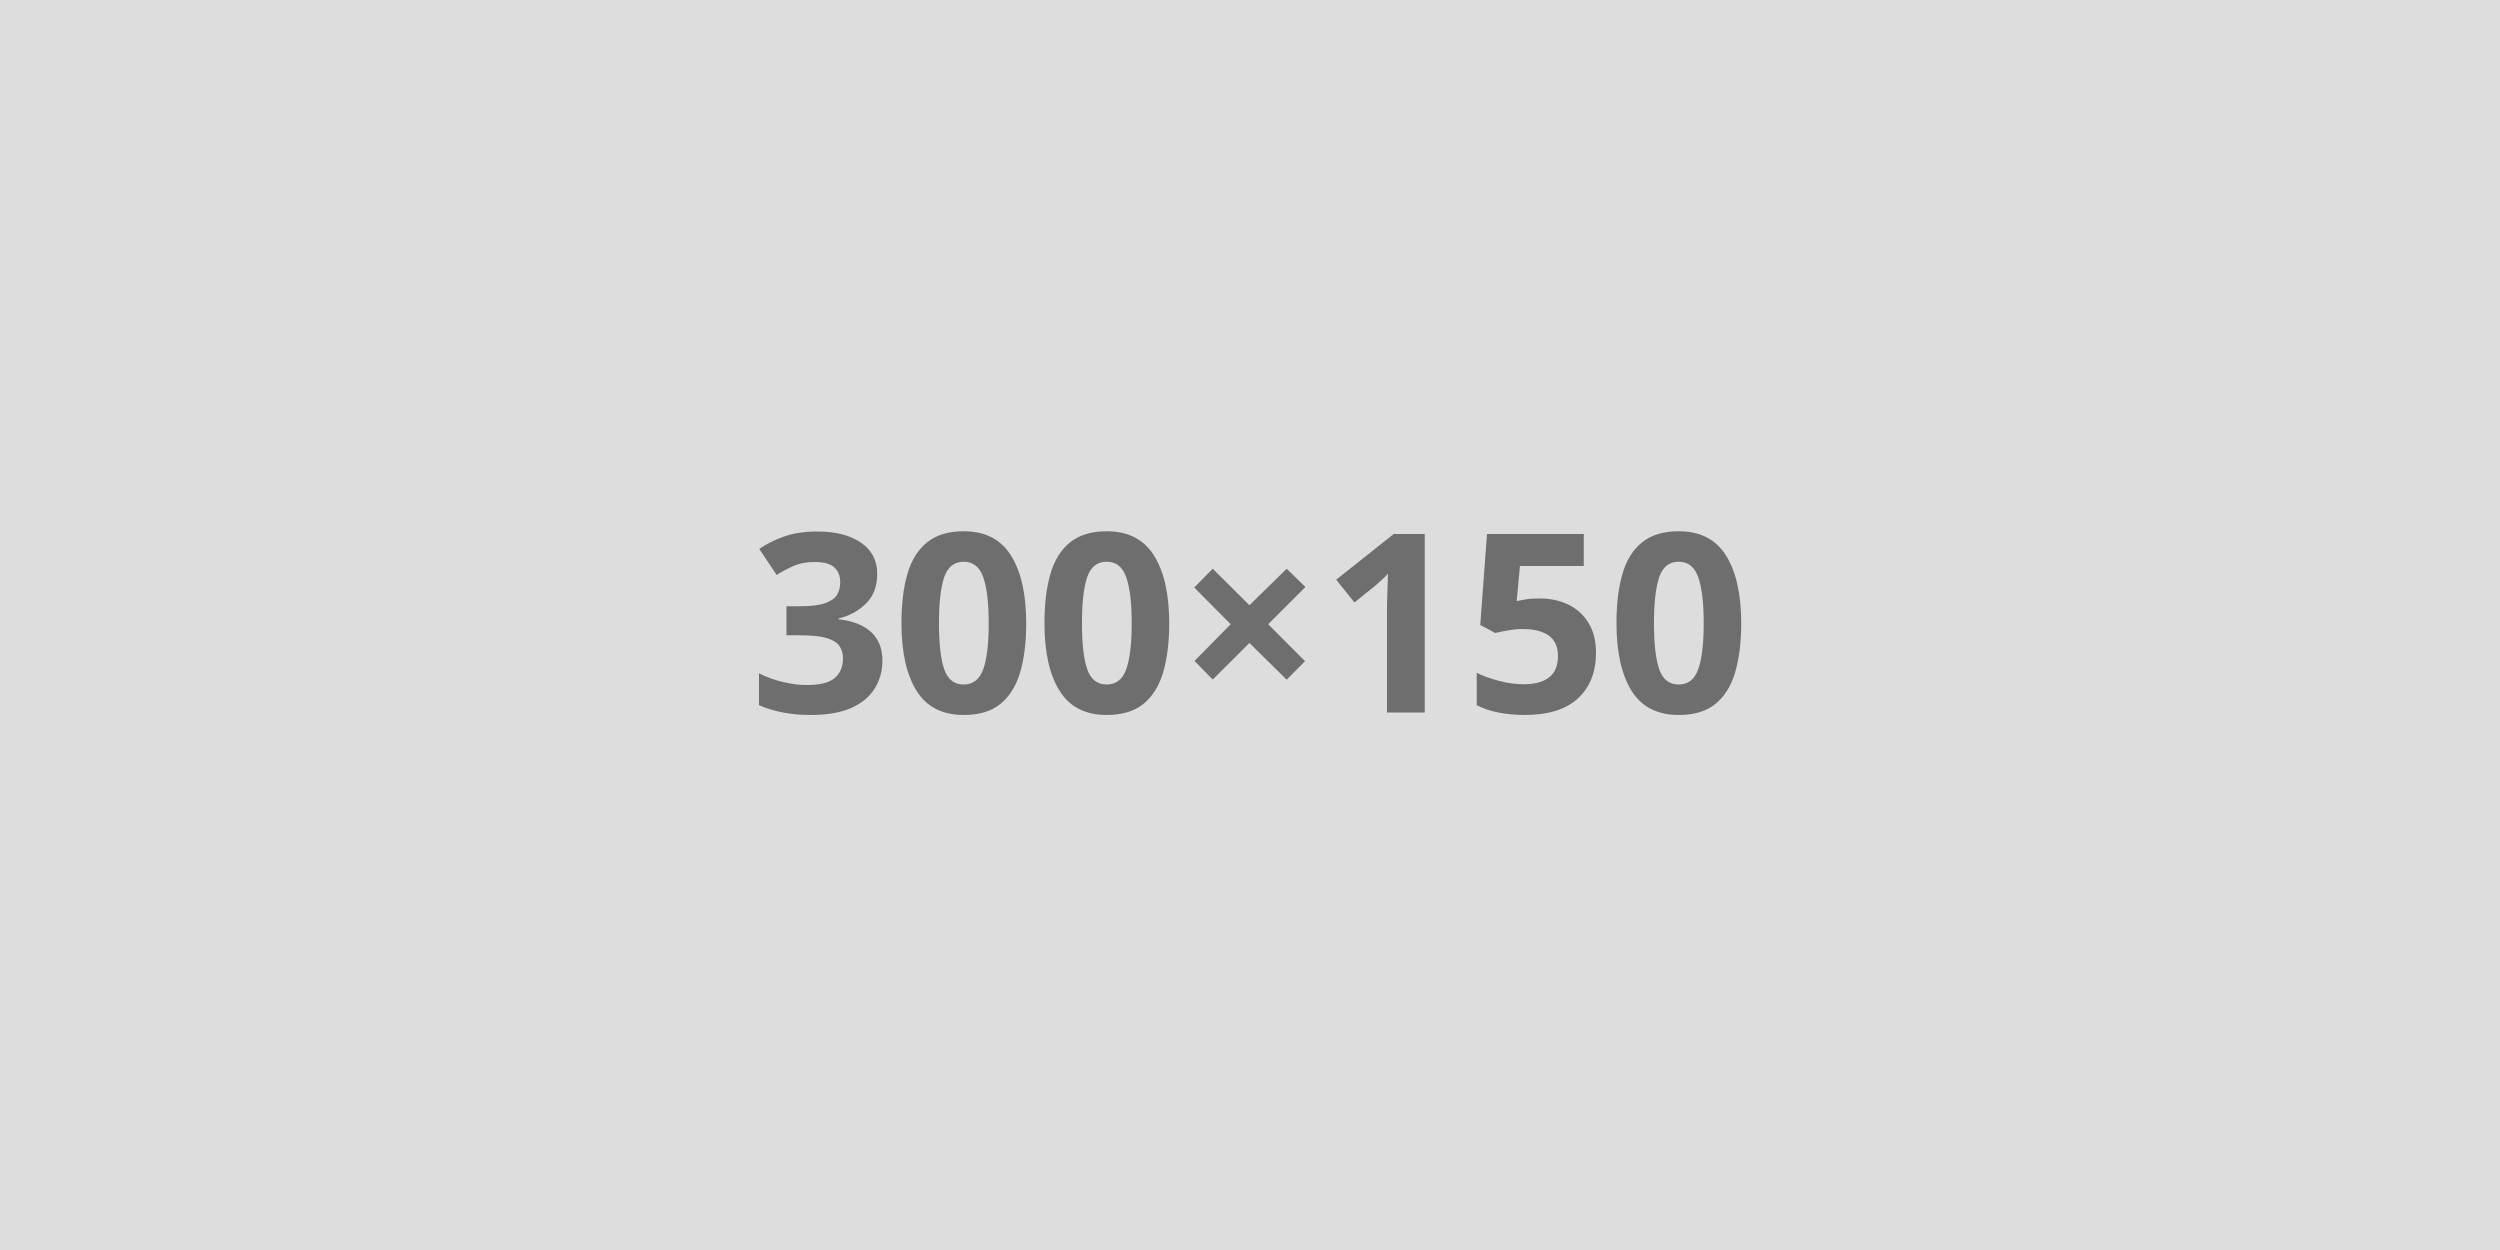
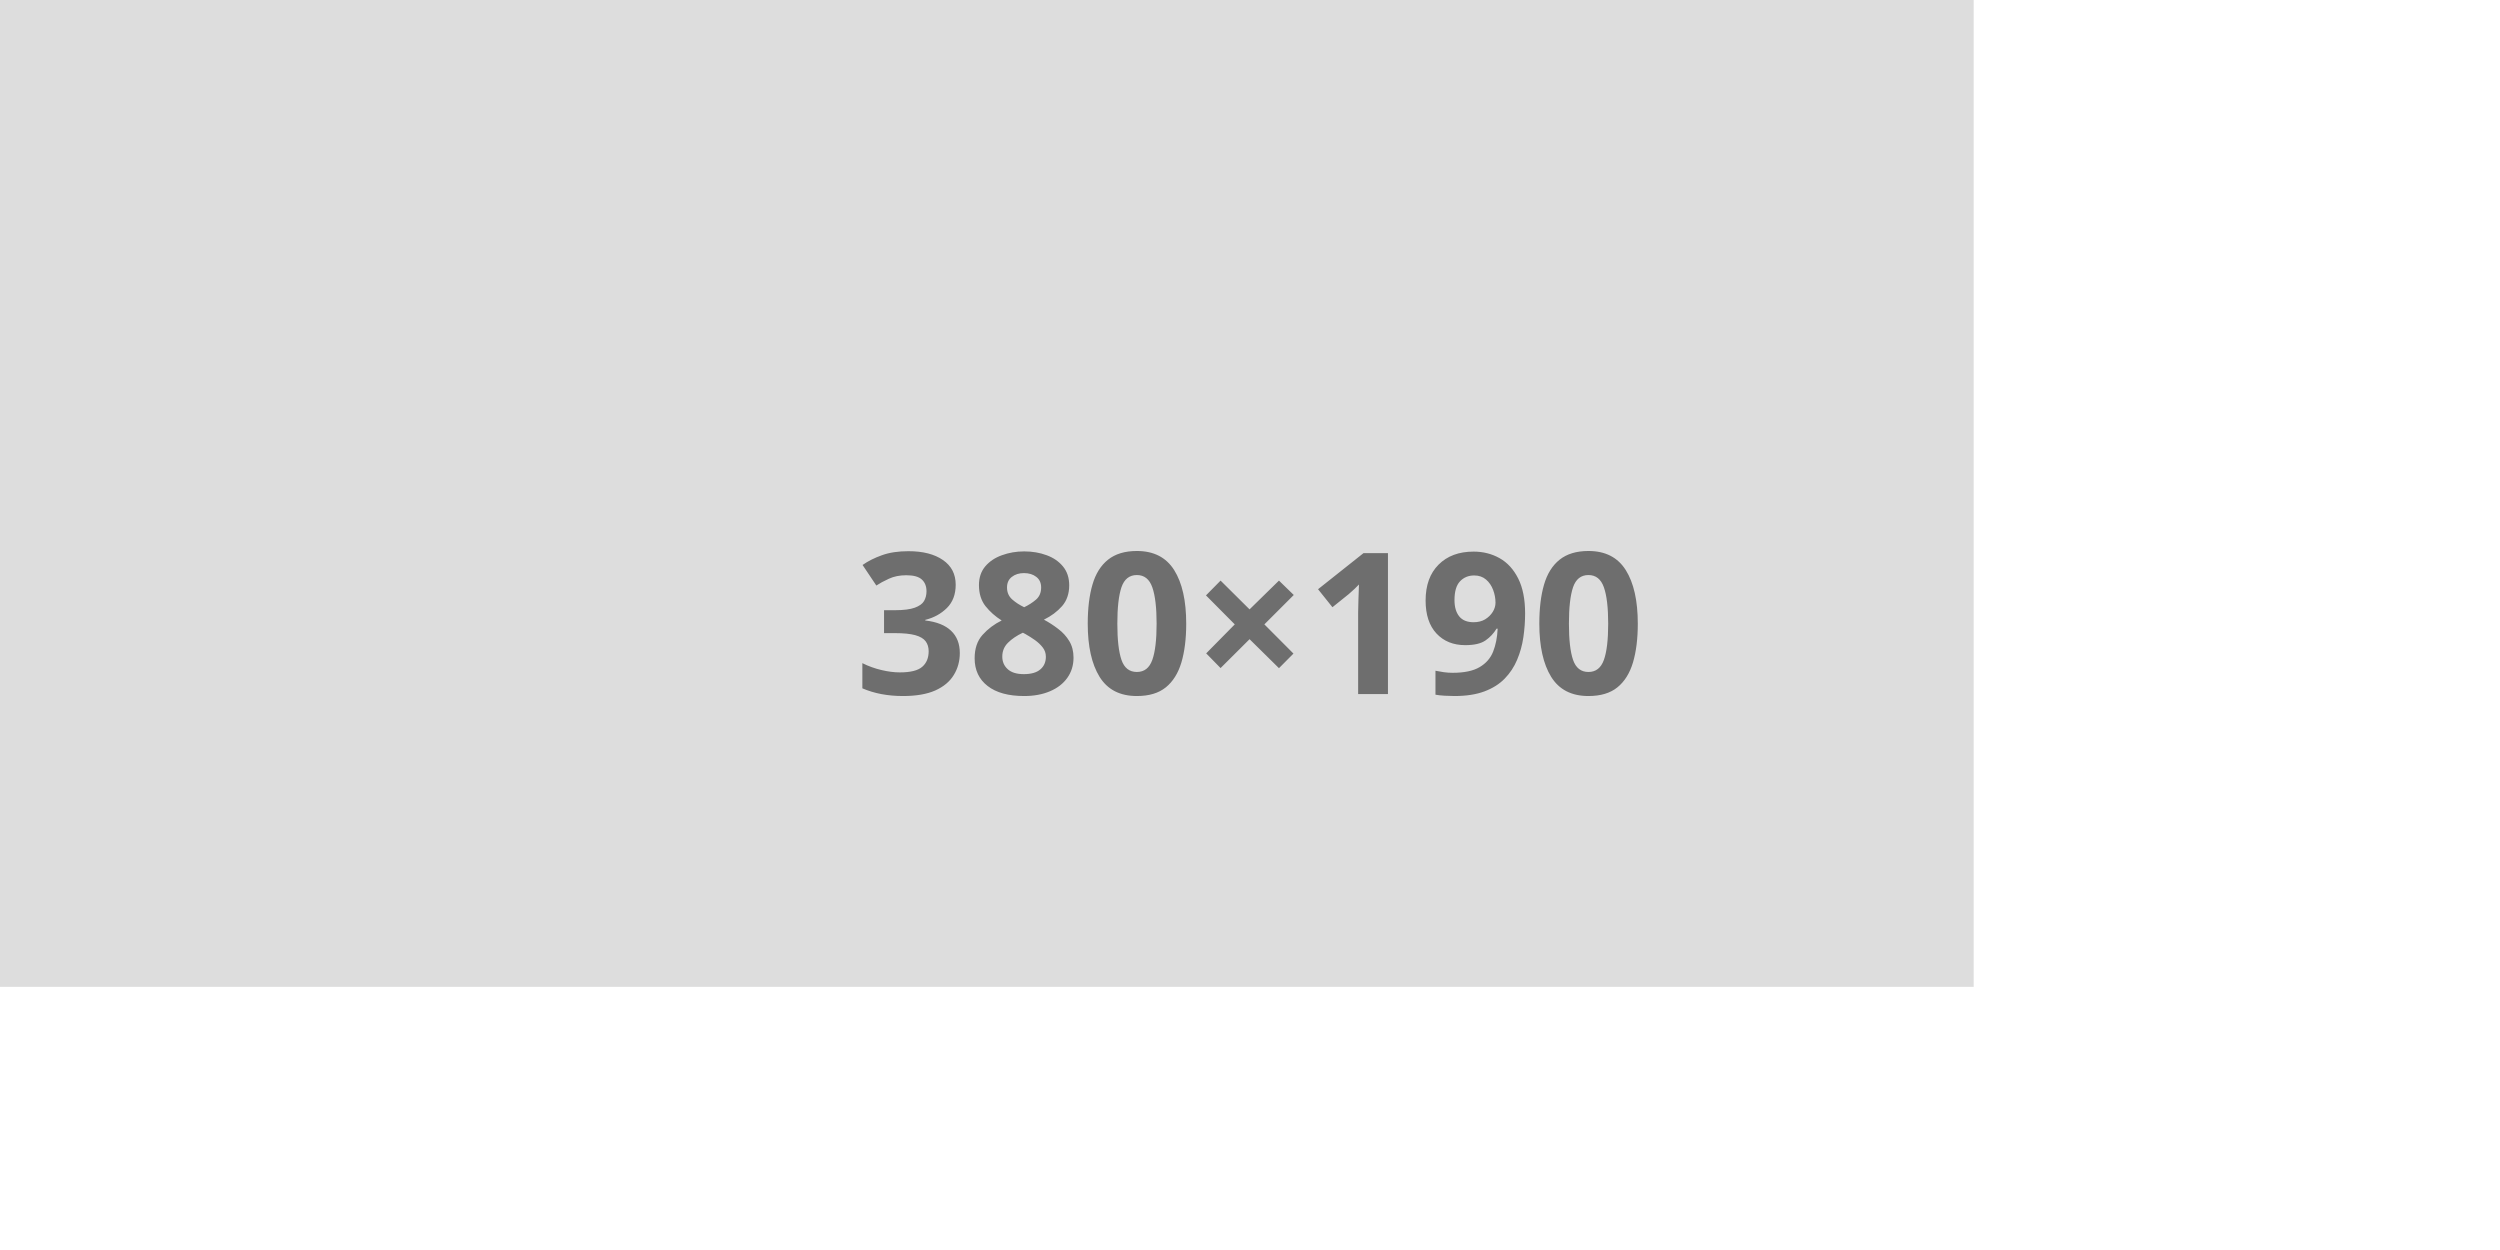
- <svg xmlns="http://www.w3.org/2000/svg" width="300" height="150" viewBox="0 0 300 150">
+ <svg xmlns="http://www.w3.org/2000/svg" width="380" height="190" viewBox="0 0 380 190">
  <rect fill="#ddd" width="300" height="150" />
-   <text fill="rgba(0,0,0,0.5)" font-family="sans-serif" font-size="30" dy="10.5" font-weight="bold" x="50%" y="50%" text-anchor="middle">300×150</text>
+   <text fill="rgba(0,0,0,0.5)" font-family="sans-serif" font-size="30" dy="10.5" font-weight="bold" x="50%" y="50%" text-anchor="middle">380×190</text>
</svg>
